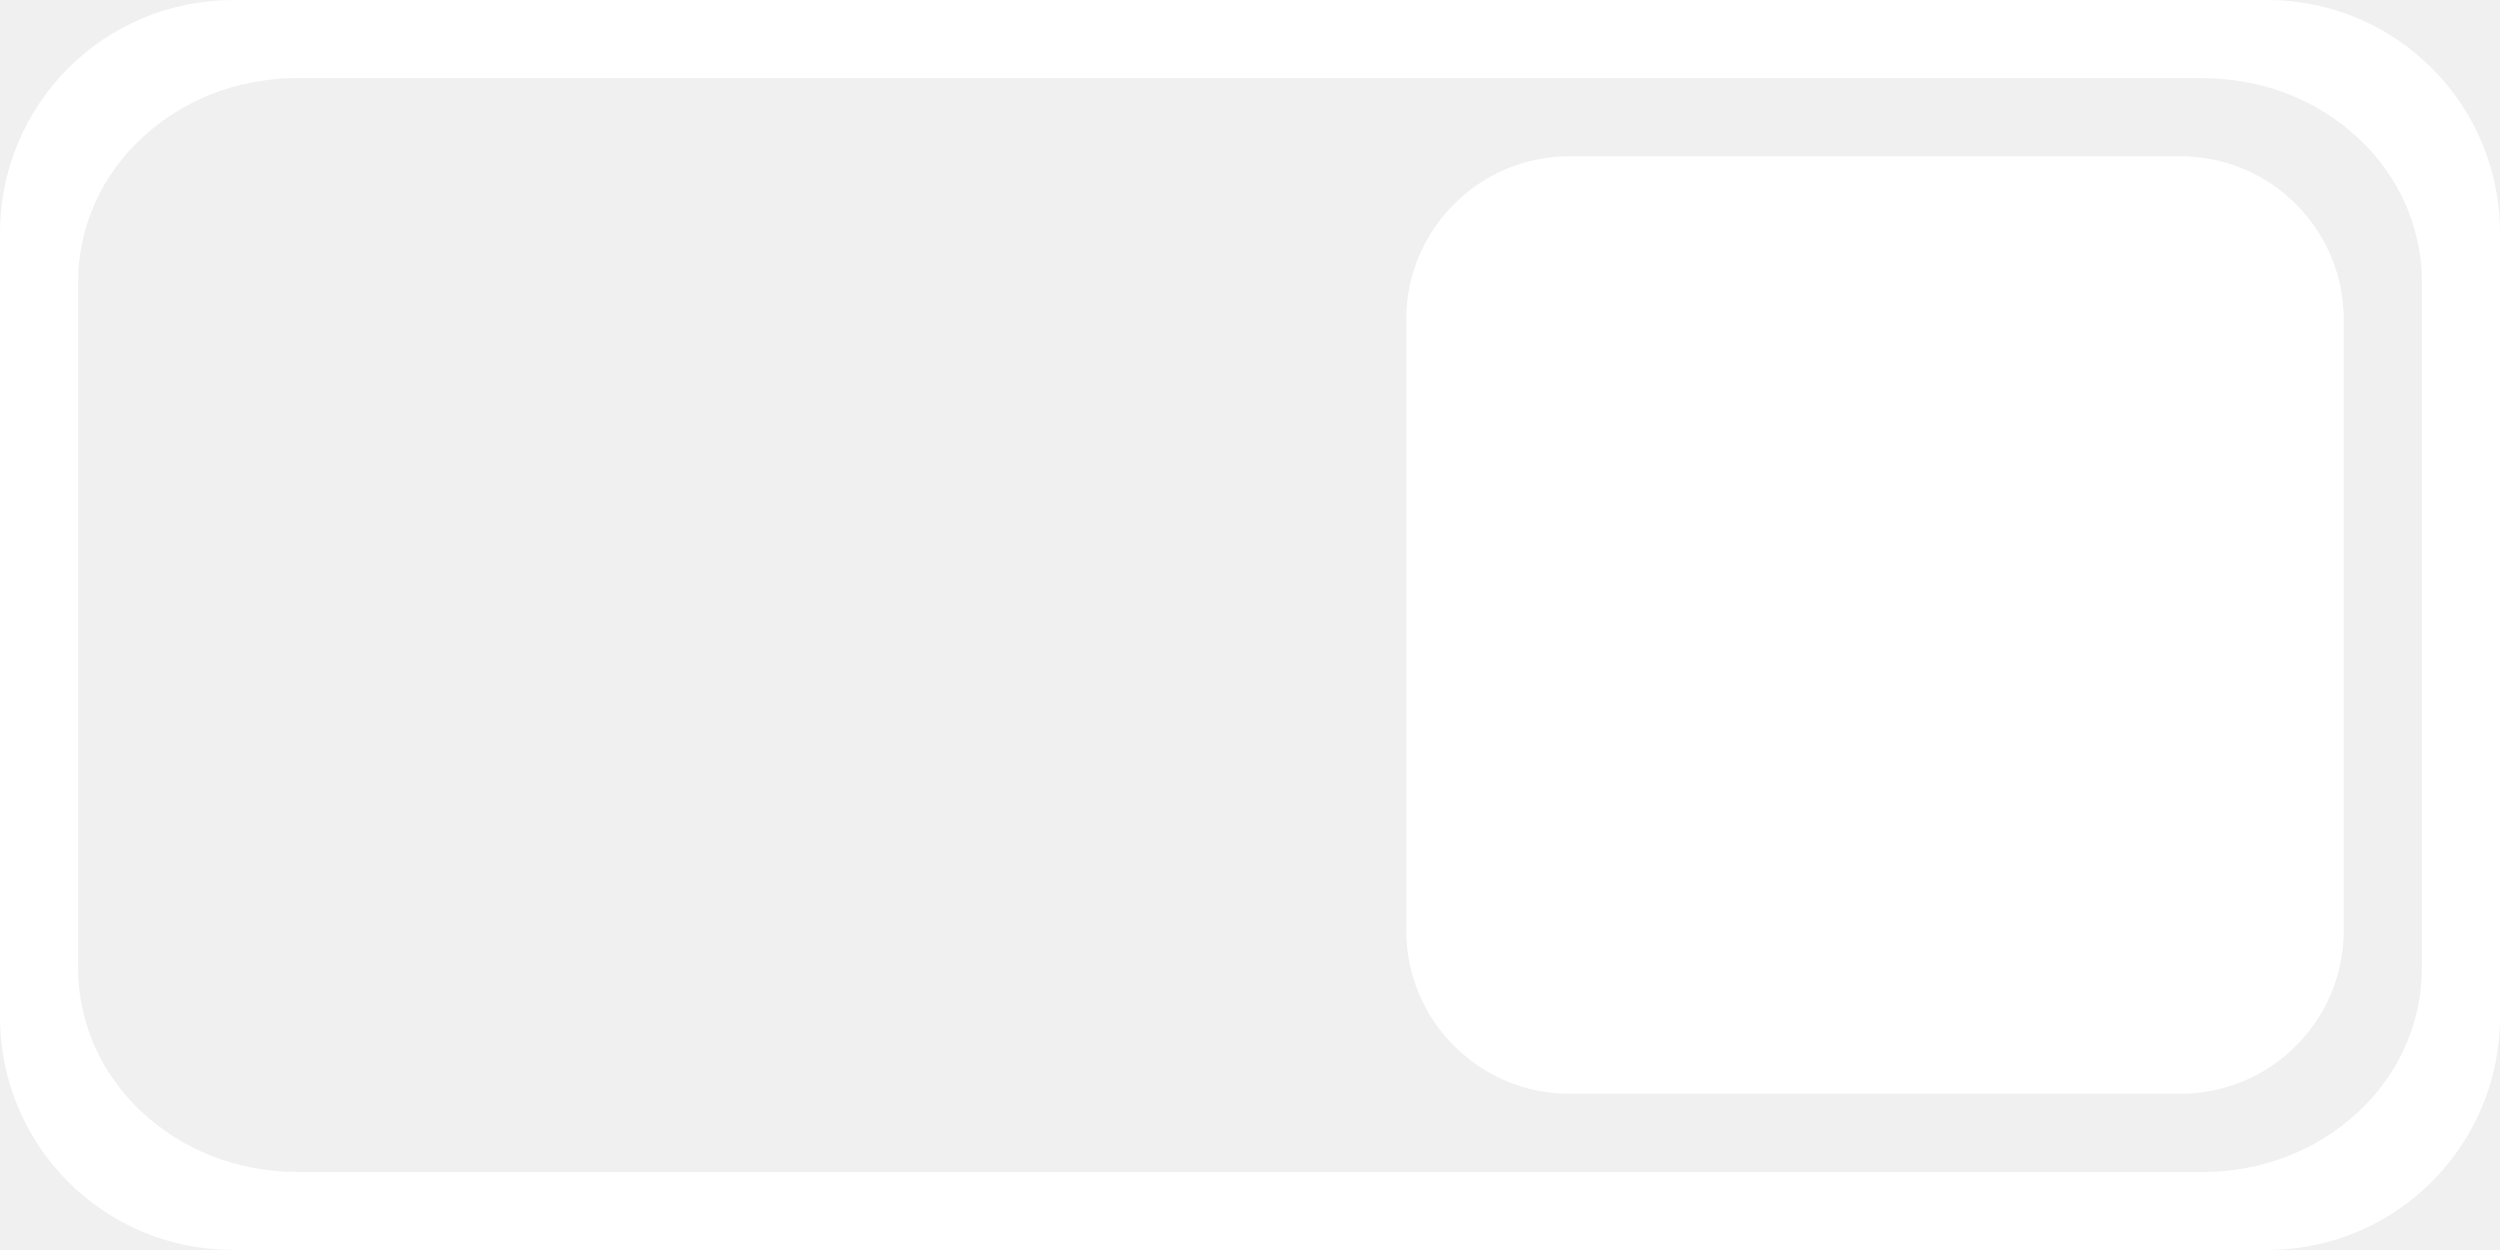
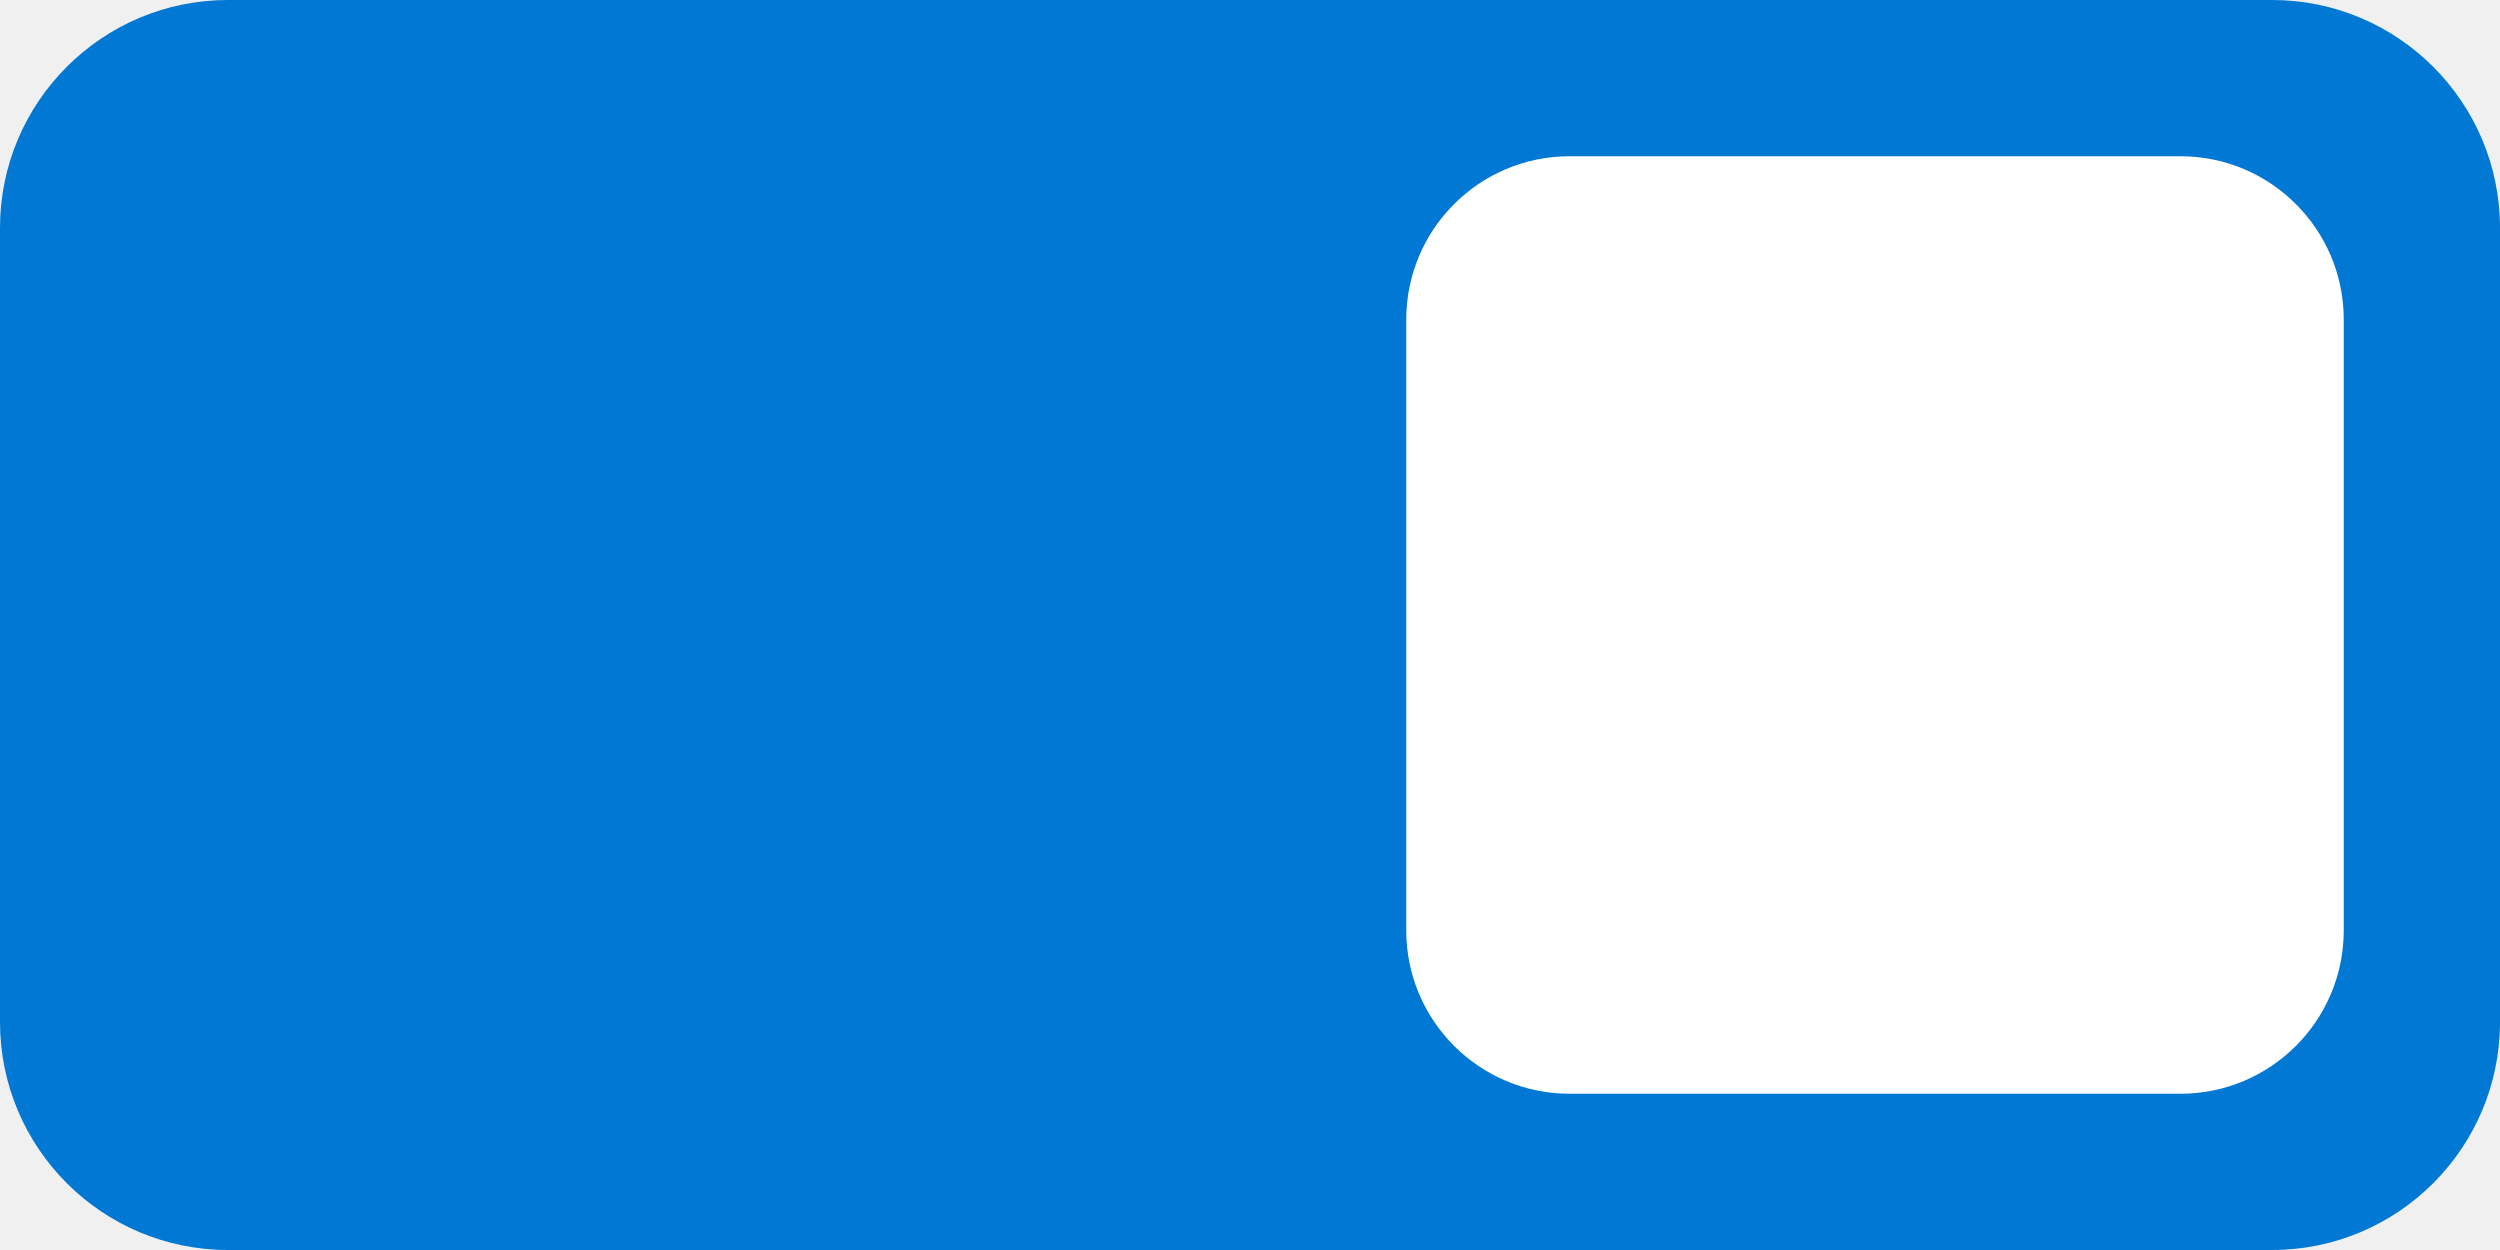
<svg xmlns="http://www.w3.org/2000/svg" width="32" height="16" viewBox="0 0 32 16" id="svg4140" version="1.1">
  <defs id="defs4142" />
  <g id="layer1" transform="translate(0,-1036.362)">
-     <path id="path1630" style="opacity:1;fill:#ffffff;stroke-width:0.658" d="m 29.014,1036.362 c 1.654,0 2.986,1.332 2.986,2.986 v 10.027 c 0,1.654 -1.332,2.986 -2.986,2.986 H 2.986 C 1.332,1052.362 0,1051.03 0,1049.376 v -10.027 c 0,-1.654 1.332,-2.986 2.986,-2.986 z m -0.812,1 H 3.799 c -0.097,0 -0.193,0 -0.287,0.014 -0.094,0.01 -0.186,0.022 -0.277,0.039 -0.091,0.017 -0.182,0.039 -0.27,0.064 -0.088,0.025 -0.174,0.055 -0.258,0.088 -0.084,0.033 -0.165,0.069 -0.244,0.109 -0.079,0.04 -0.156,0.084 -0.23,0.131 -0.074,0.047 -0.146,0.097 -0.215,0.15 -0.069,0.053 -0.136,0.109 -0.199,0.168 -0.063,0.059 -0.125,0.121 -0.182,0.185 -0.057,0.064 -0.11,0.132 -0.16,0.201 -0.05,0.07 -0.098,0.141 -0.141,0.215 -0.043,0.074 -0.082,0.15 -0.117,0.229 -0.035,0.078 -0.067,0.158 -0.094,0.24 -0.027,0.082 -0.05,0.165 -0.068,0.25 -0.019,0.085 -0.033,0.172 -0.043,0.26 C 1.004,1039.794 1,1039.885 1,1039.976 v 8.773 c 0,0.091 0.004,0.18 0.014,0.268 0.009,0.088 0.024,0.176 0.043,0.262 0.019,0.085 0.041,0.168 0.068,0.25 0.027,0.082 0.058,0.162 0.094,0.24 0.035,0.078 0.074,0.154 0.117,0.229 0.043,0.074 0.09,0.145 0.141,0.215 0.05,0.07 0.103,0.137 0.16,0.201 0.057,0.064 0.118,0.127 0.182,0.185 0.063,0.059 0.13,0.115 0.199,0.168 0.069,0.053 0.14,0.103 0.215,0.15 0.074,0.047 0.151,0.091 0.23,0.131 0.079,0.04 0.16,0.076 0.244,0.109 0.084,0.033 0.17,0.062 0.258,0.088 0.088,0.025 0.178,0.047 0.27,0.065 0.091,0.017 0.183,0.03 0.277,0.039 0.094,0.01 0.19,0.014 0.287,0.014 h 24.402 c 0.097,0 0.193,-0 0.287,-0.014 0.094,-0.01 0.186,-0.022 0.277,-0.039 0.091,-0.017 0.182,-0.039 0.27,-0.065 0.088,-0.025 0.174,-0.055 0.258,-0.088 0.084,-0.033 0.165,-0.069 0.244,-0.109 0.079,-0.04 0.156,-0.084 0.23,-0.131 0.074,-0.047 0.146,-0.097 0.215,-0.15 0.069,-0.053 0.136,-0.109 0.199,-0.168 0.063,-0.059 0.125,-0.121 0.182,-0.185 0.057,-0.064 0.11,-0.132 0.16,-0.201 0.05,-0.07 0.098,-0.141 0.141,-0.215 0.043,-0.074 0.082,-0.15 0.117,-0.229 0.035,-0.078 0.067,-0.158 0.094,-0.24 0.027,-0.082 0.05,-0.165 0.068,-0.25 0.019,-0.085 0.033,-0.174 0.043,-0.262 0.009,-0.088 0.014,-0.177 0.014,-0.268 v -8.773 c 0,-0.091 -0.004,-0.181 -0.014,-0.27 -0.009,-0.088 -0.024,-0.175 -0.043,-0.26 -0.019,-0.085 -0.041,-0.168 -0.068,-0.25 -0.027,-0.082 -0.058,-0.162 -0.094,-0.24 -0.035,-0.078 -0.074,-0.154 -0.117,-0.229 -0.043,-0.074 -0.09,-0.145 -0.141,-0.215 -0.05,-0.07 -0.103,-0.137 -0.16,-0.201 -0.057,-0.064 -0.118,-0.127 -0.182,-0.185 -0.063,-0.059 -0.13,-0.115 -0.199,-0.168 -0.069,-0.053 -0.14,-0.103 -0.215,-0.15 -0.074,-0.047 -0.151,-0.091 -0.23,-0.131 -0.079,-0.04 -0.16,-0.076 -0.244,-0.109 -0.084,-0.033 -0.17,-0.062 -0.258,-0.088 -0.088,-0.025 -0.178,-0.047 -0.27,-0.064 -0.091,-0.017 -0.183,-0.03 -0.277,-0.039 -0.094,-0.01 -0.19,-0.014 -0.287,-0.014 z" />
+     <rect style="fill:#0078d4;fill-opacity:1;stroke-width:1.326" id="rect1078" width="32" height="16" x="0" y="1036.362" rx="2.919" ry="2.919" />
    <rect style="opacity:1;fill:#ffffff;stroke-width:0.349" id="rect946-3" width="12" height="12" x="-30" y="1038.362" rx="2.091" ry="2.091" transform="scale(-1,1)" />
  </g>
</svg>
